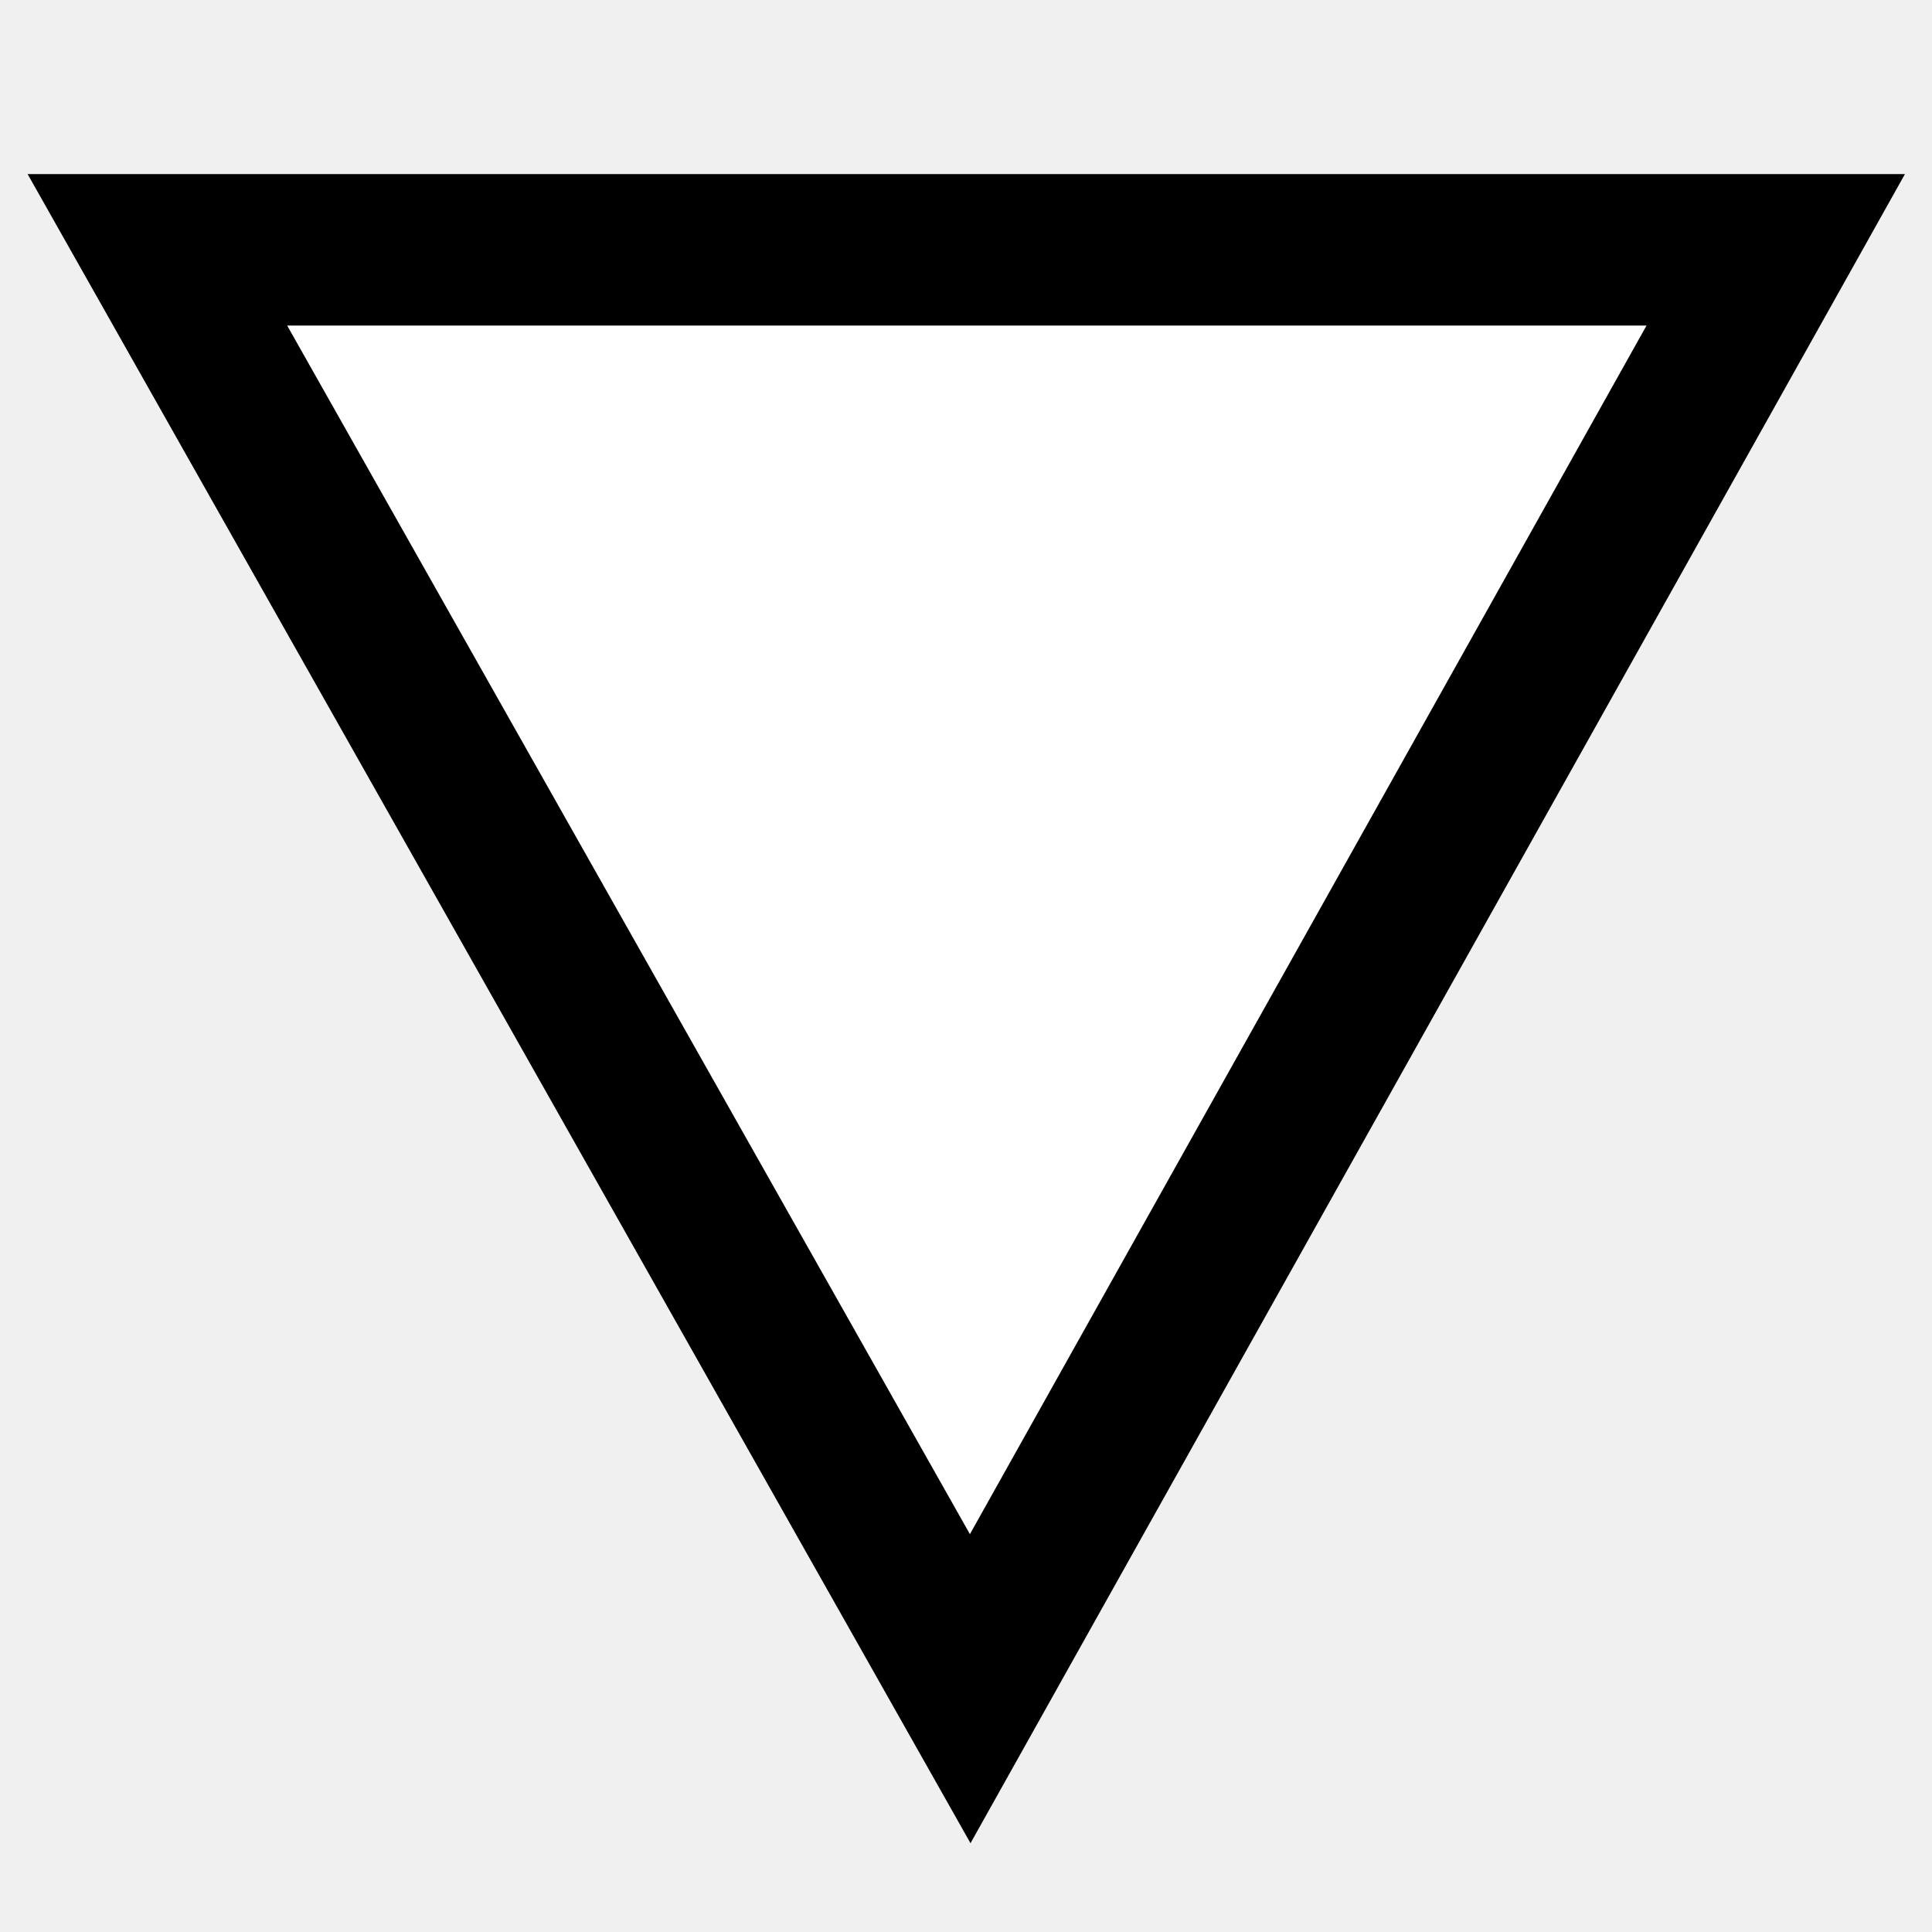
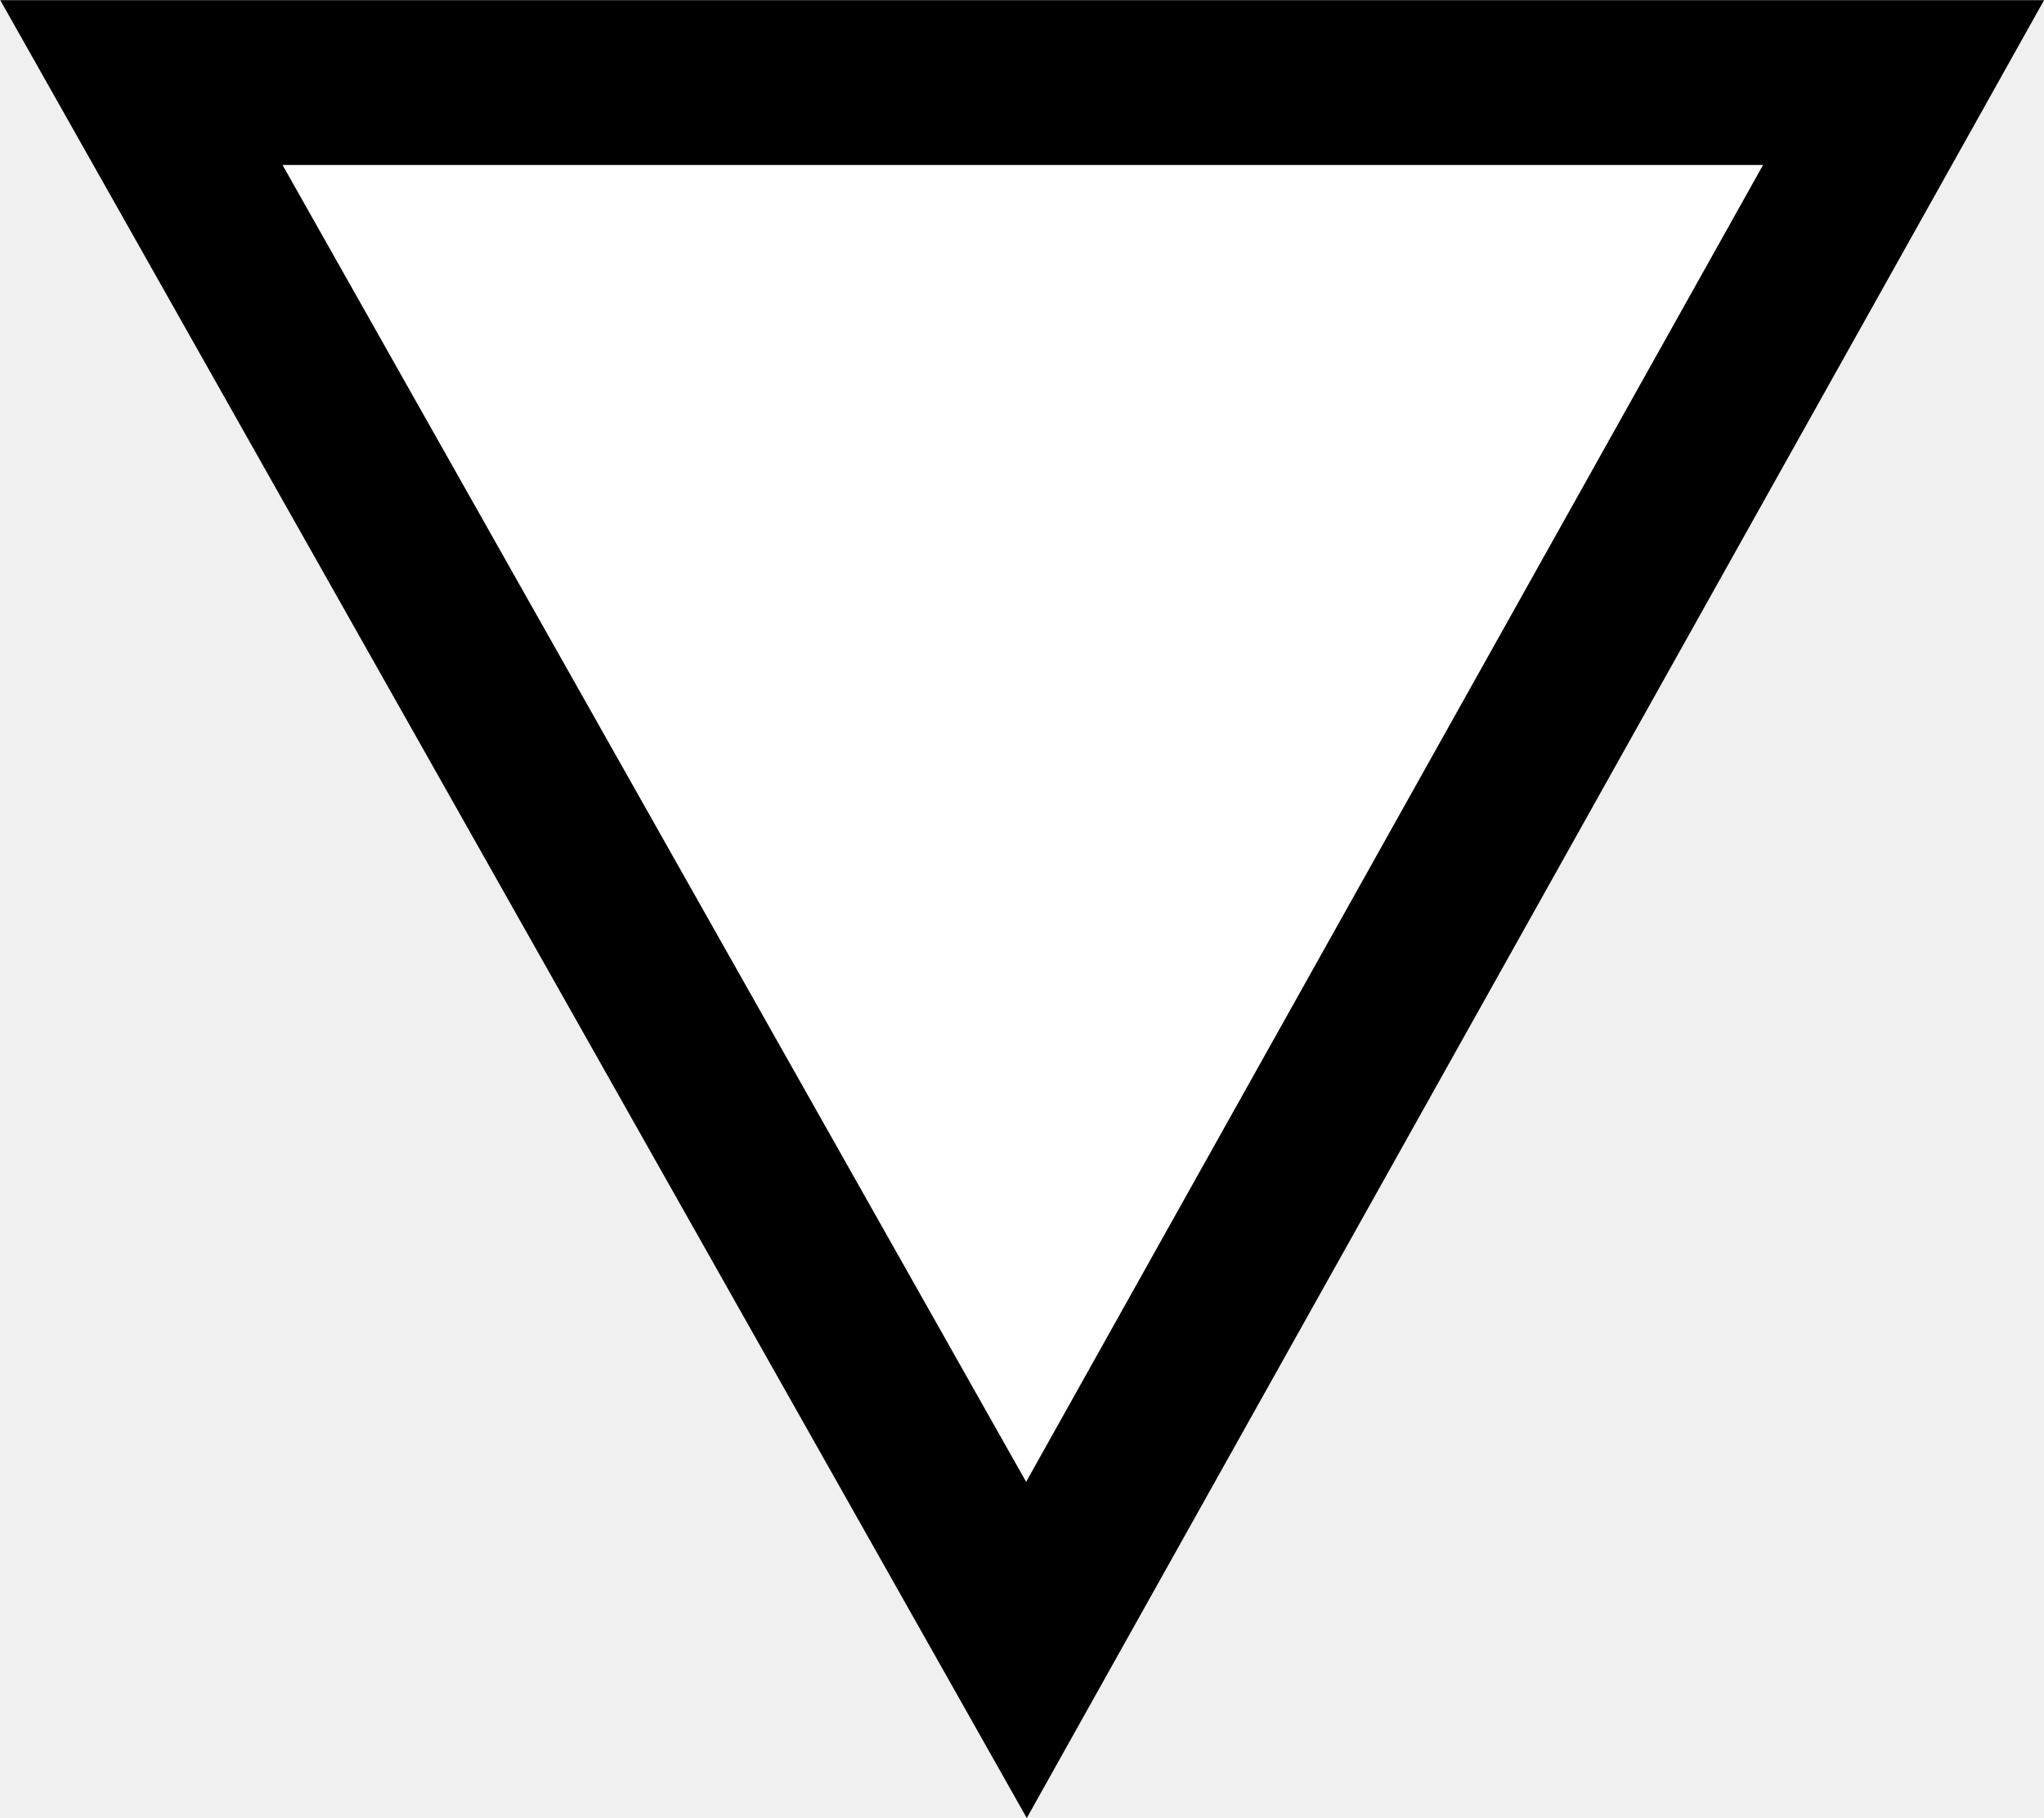
- <svg xmlns="http://www.w3.org/2000/svg" width="12" height="11.998" viewBox="0 0 3.175 3.175" version="1.1" id="svg12484">
+ <svg xmlns="http://www.w3.org/2000/svg" width="4.627mm" height="4.114mm" viewBox="0 0 4.627 4.115" version="1.1" id="svg12484">
  <defs id="defs12478">
    </defs>
-   <g id="layer1" transform="translate(-87.96358,-108.3434)" style="display:inline">
-     <path style="fill:#ffffff;stroke:#000000;stroke-width:0.249px;stroke-linecap:butt;stroke-linejoin:miter;stroke-opacity:1" d="m 88.222,108.754 1.336,2.365 1.324,-2.365 z" id="path862" />
+   <g id="layer1" transform="translate(-87.23841,-107.9441)" style="display:inline">
+     <path style="fill:#ffffff;stroke:#000000;stroke-width:0.373px;stroke-linecap:butt;stroke-linejoin:miter;stroke-opacity:1" d="m 87.558,108.131 2.004,3.548 1.986,-3.548 z" id="path862" />
  </g>
</svg>
